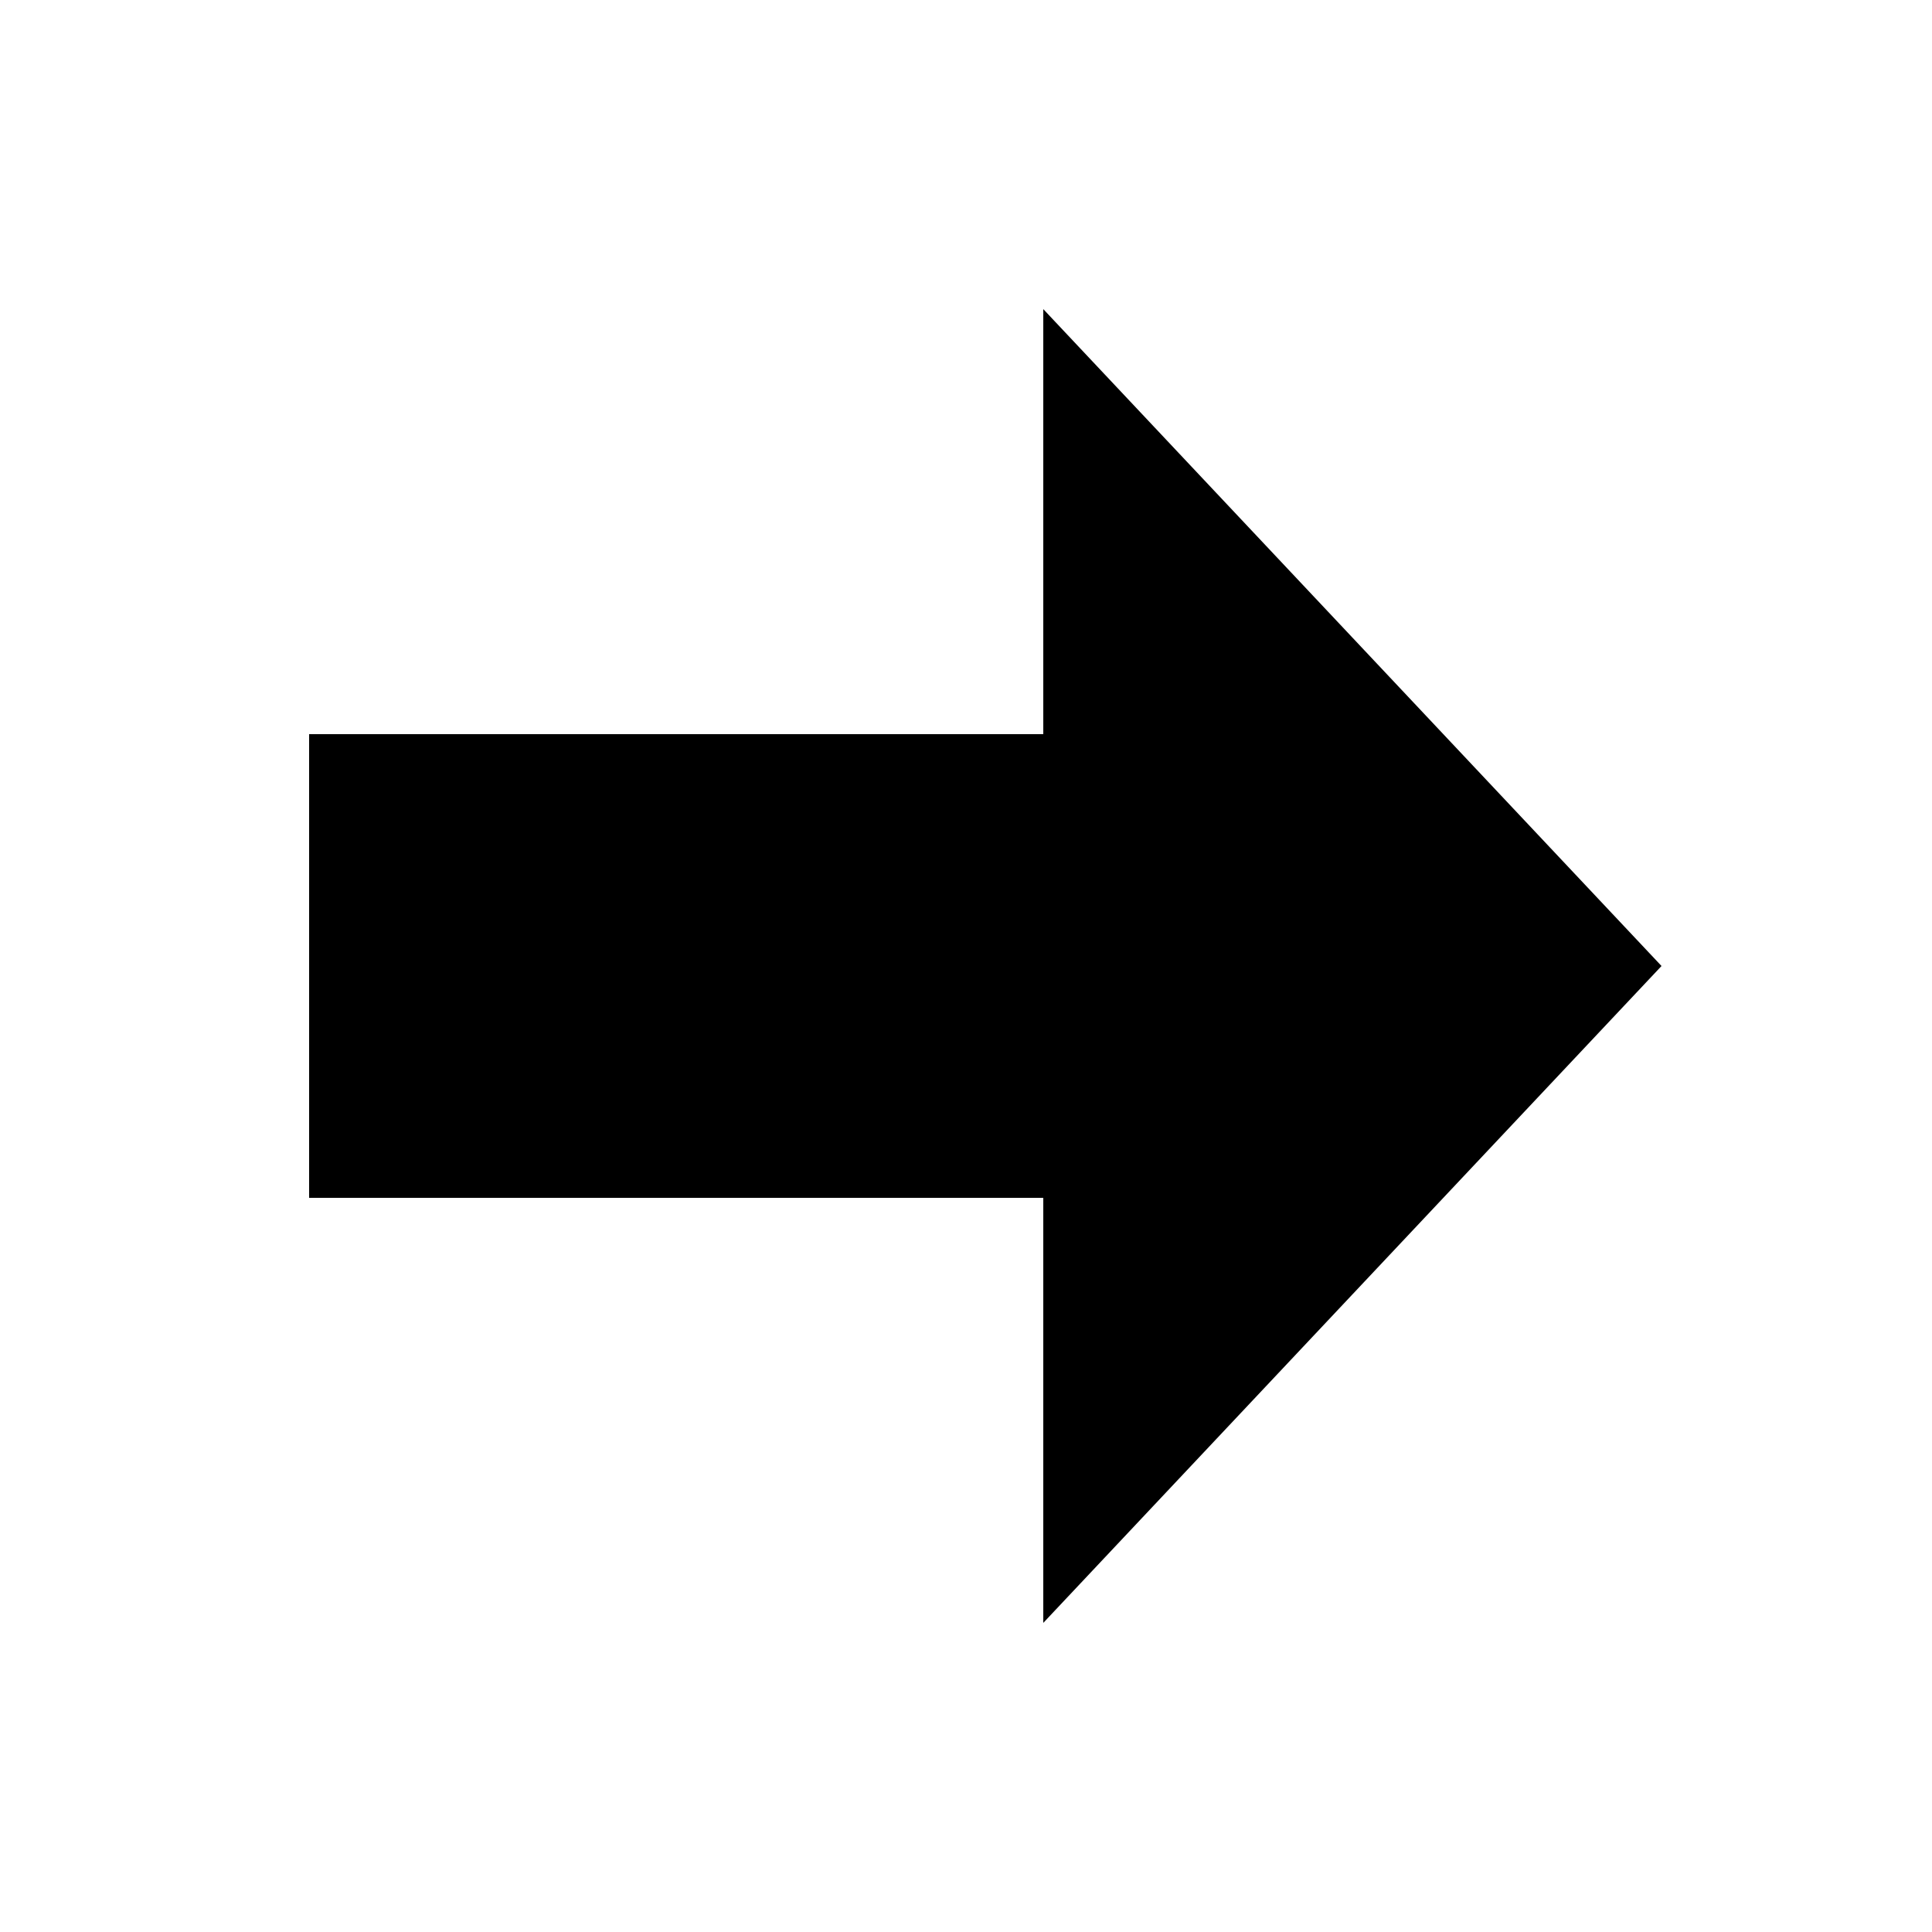
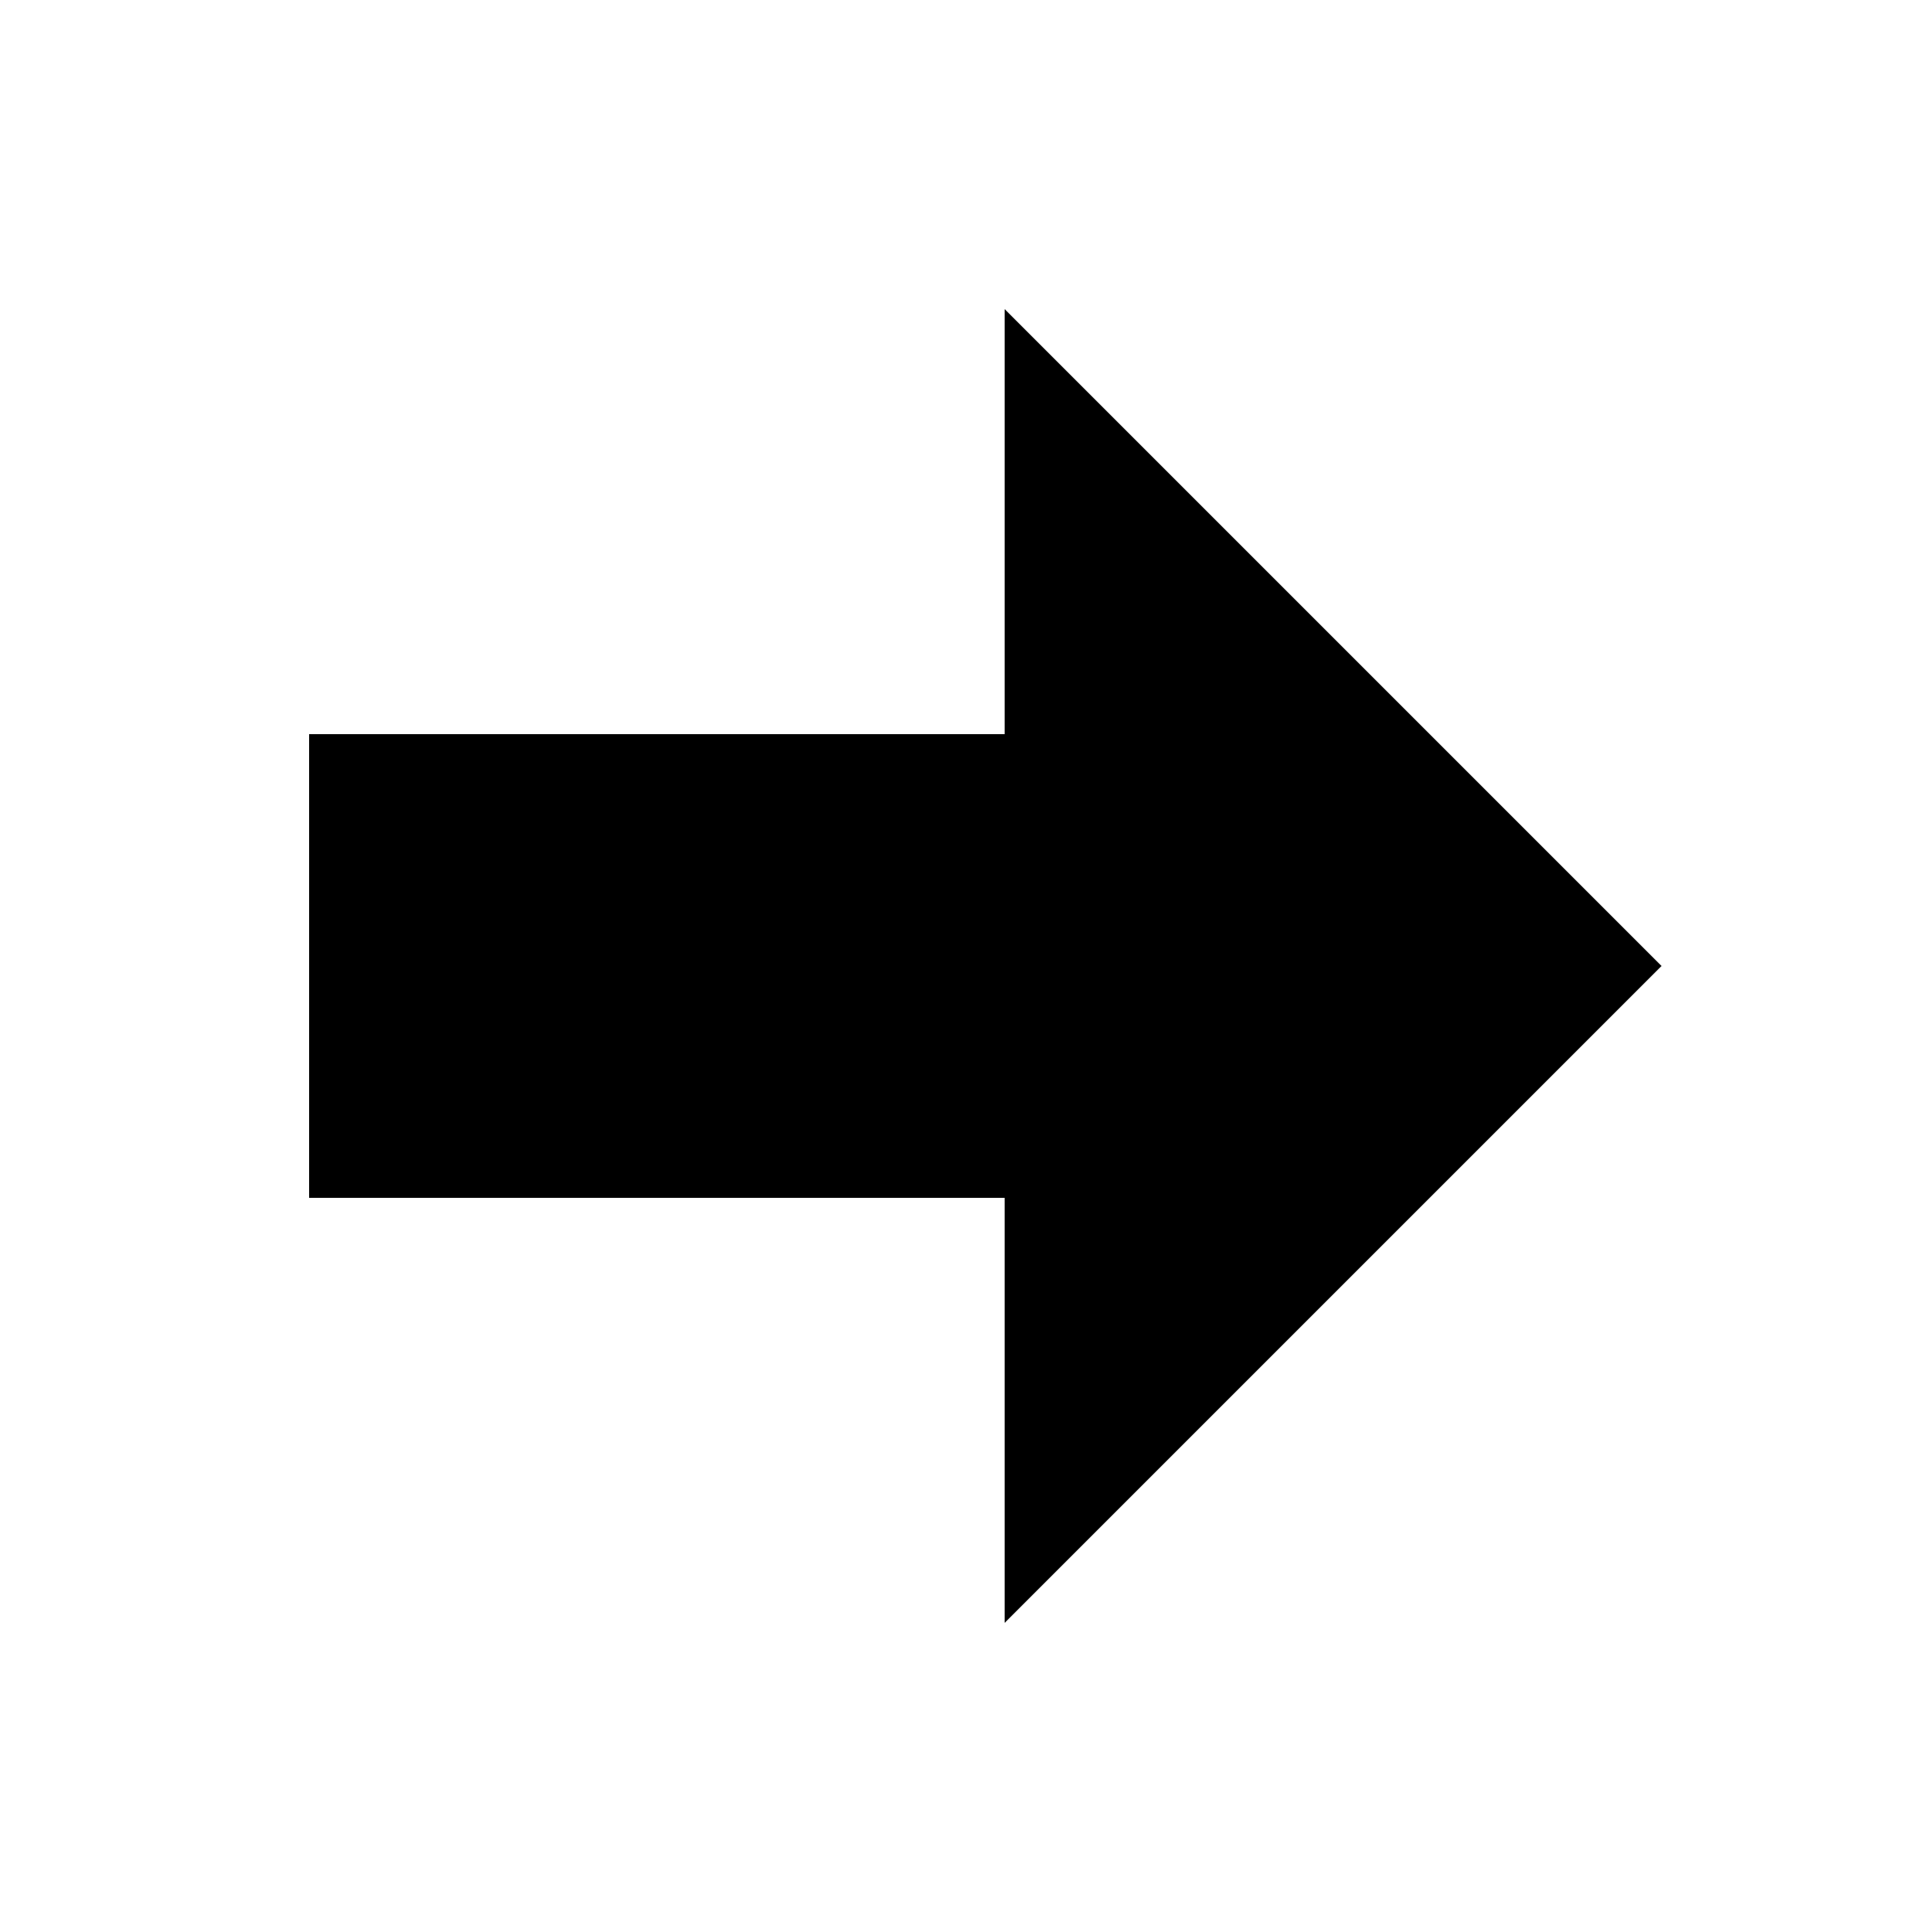
<svg xmlns="http://www.w3.org/2000/svg" width="100" height="100" viewBox="0 0 100 100" version="1.1" id="svg1">
  <defs id="defs1" />
  <g id="layer1">
-     <path style="vector-effect:non-scaling-stroke;fill:#000000;-inkscape-stroke:hairline" d="M 16,38 H 54 V 16 L 86,50 54,84 V 62 H 16 Z" id="path2" />
+     <path style="vector-effect:non-scaling-stroke;fill:#000000;-inkscape-stroke:hairline" d="M 16,38 H 52 V 16 L 86,50 52,84 V 62 H 16 Z" id="path2" />
  </g>
</svg>
